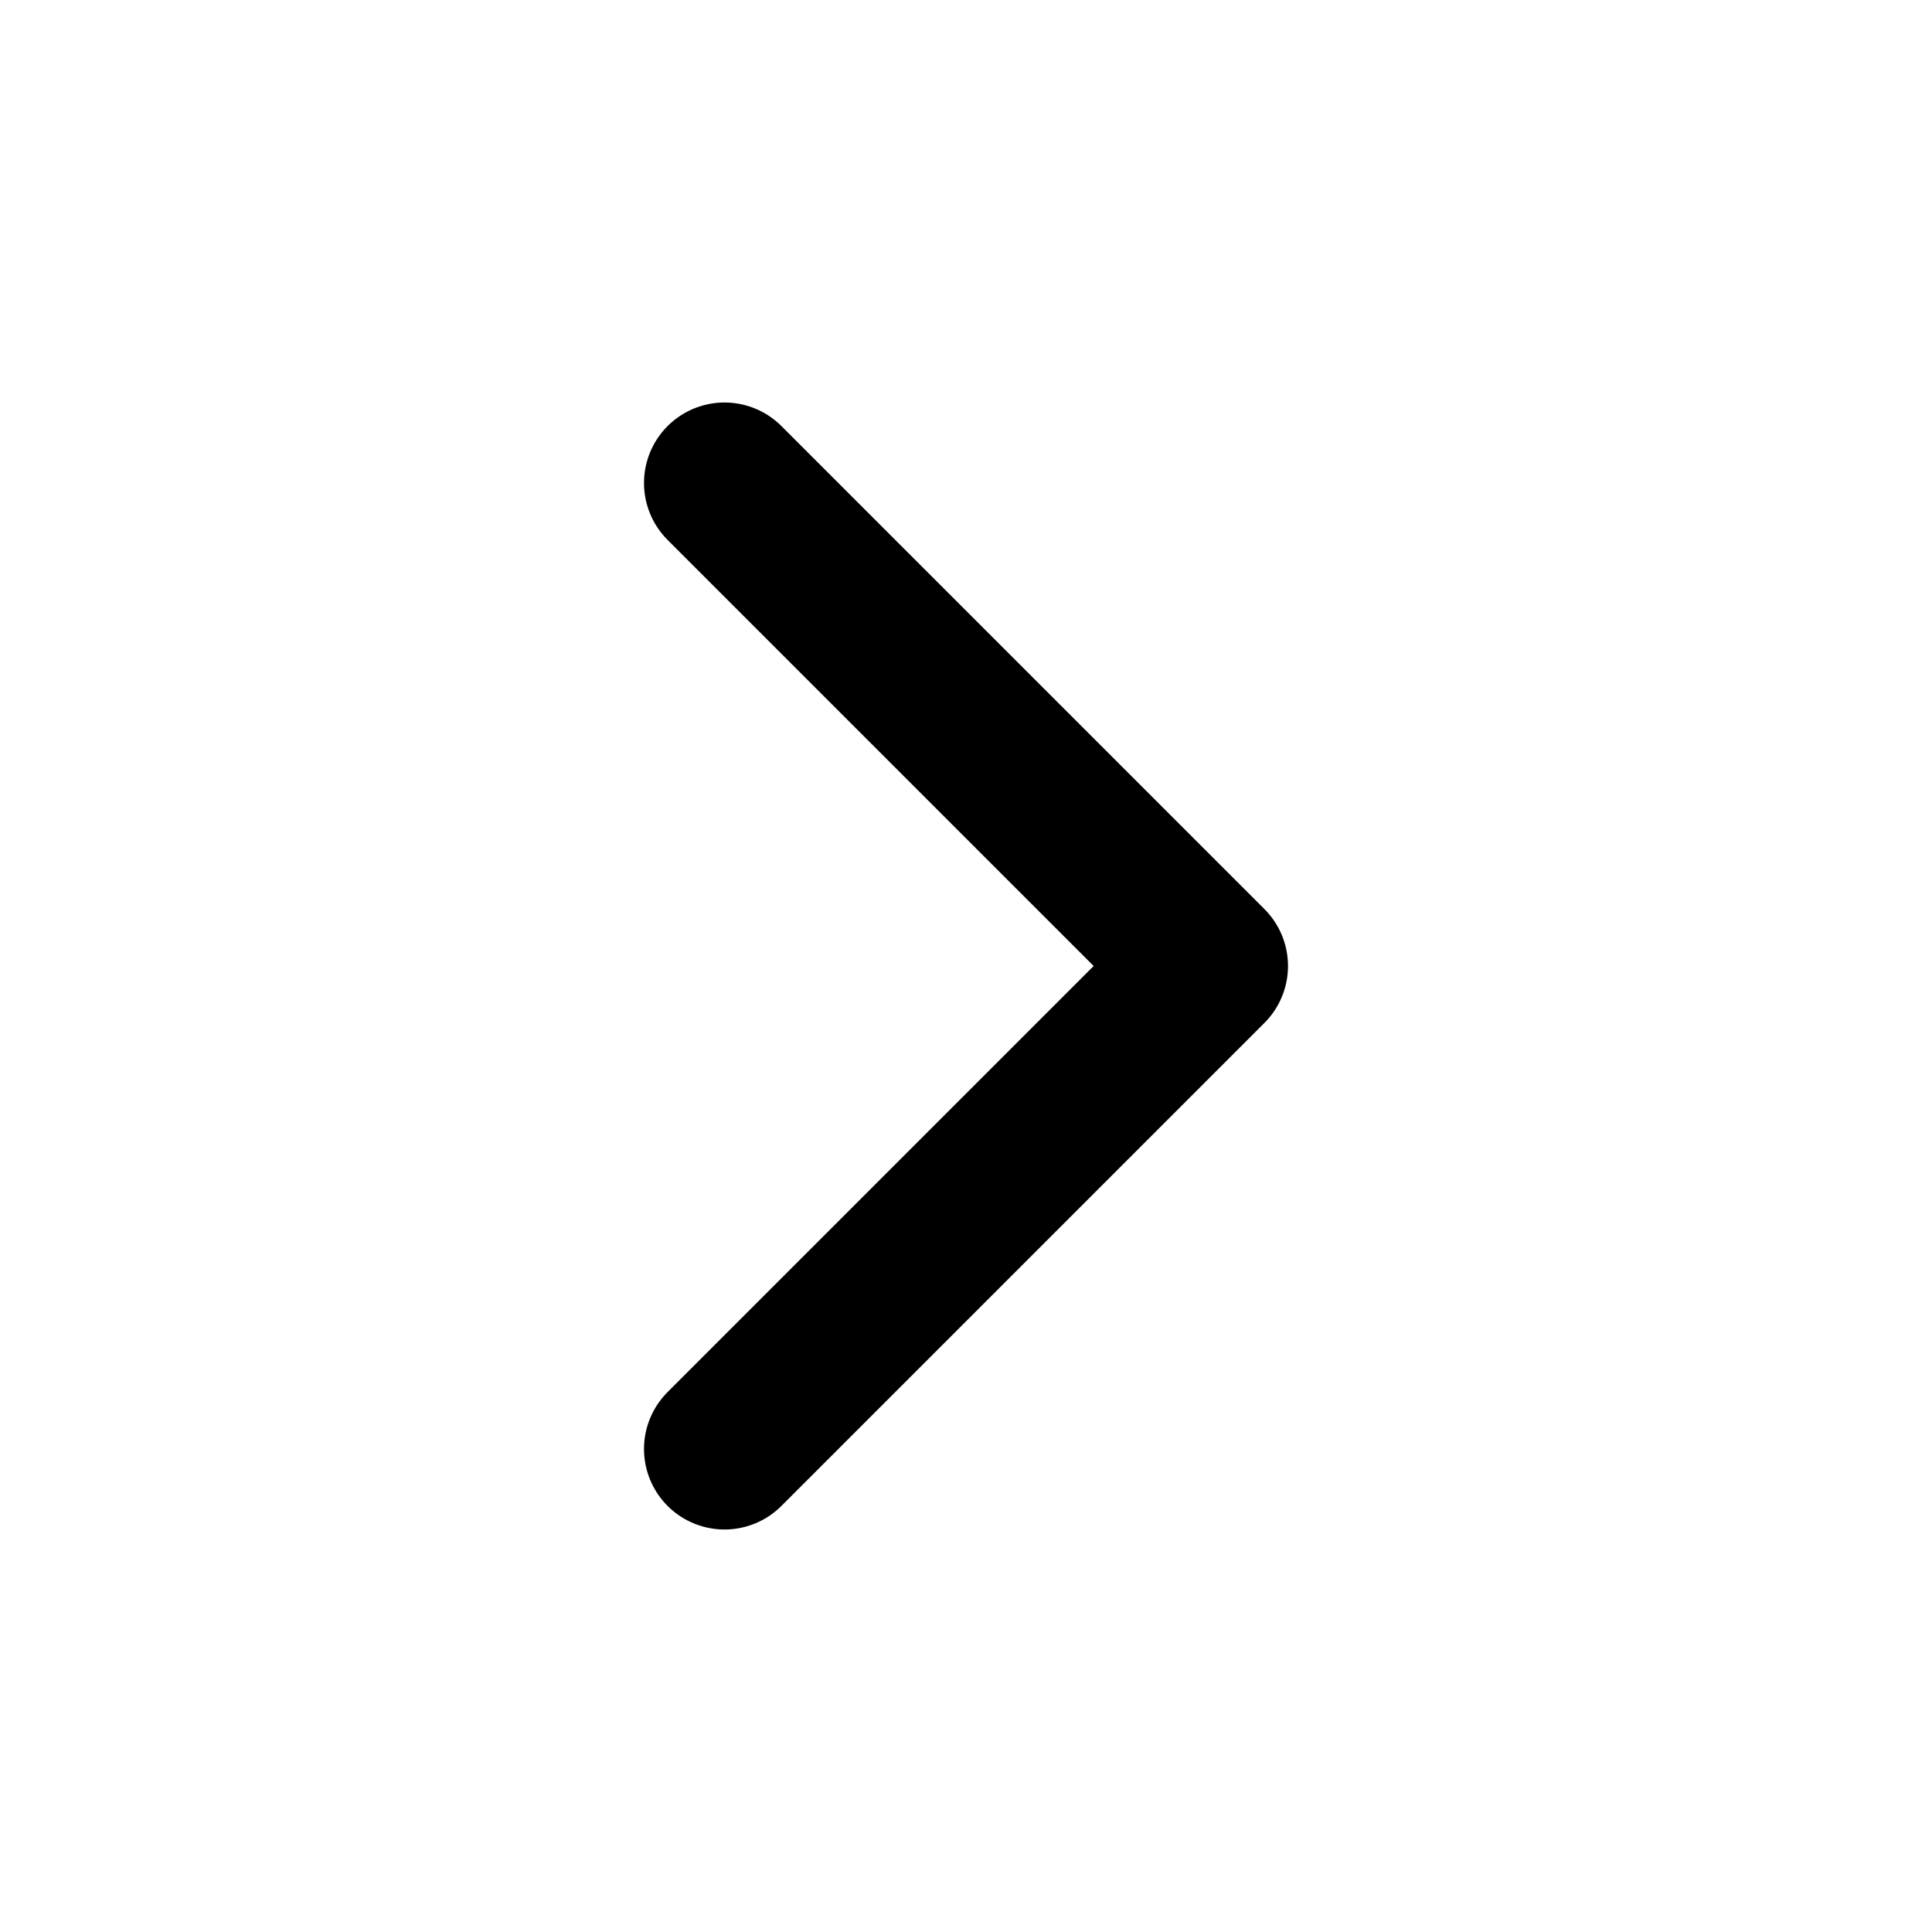
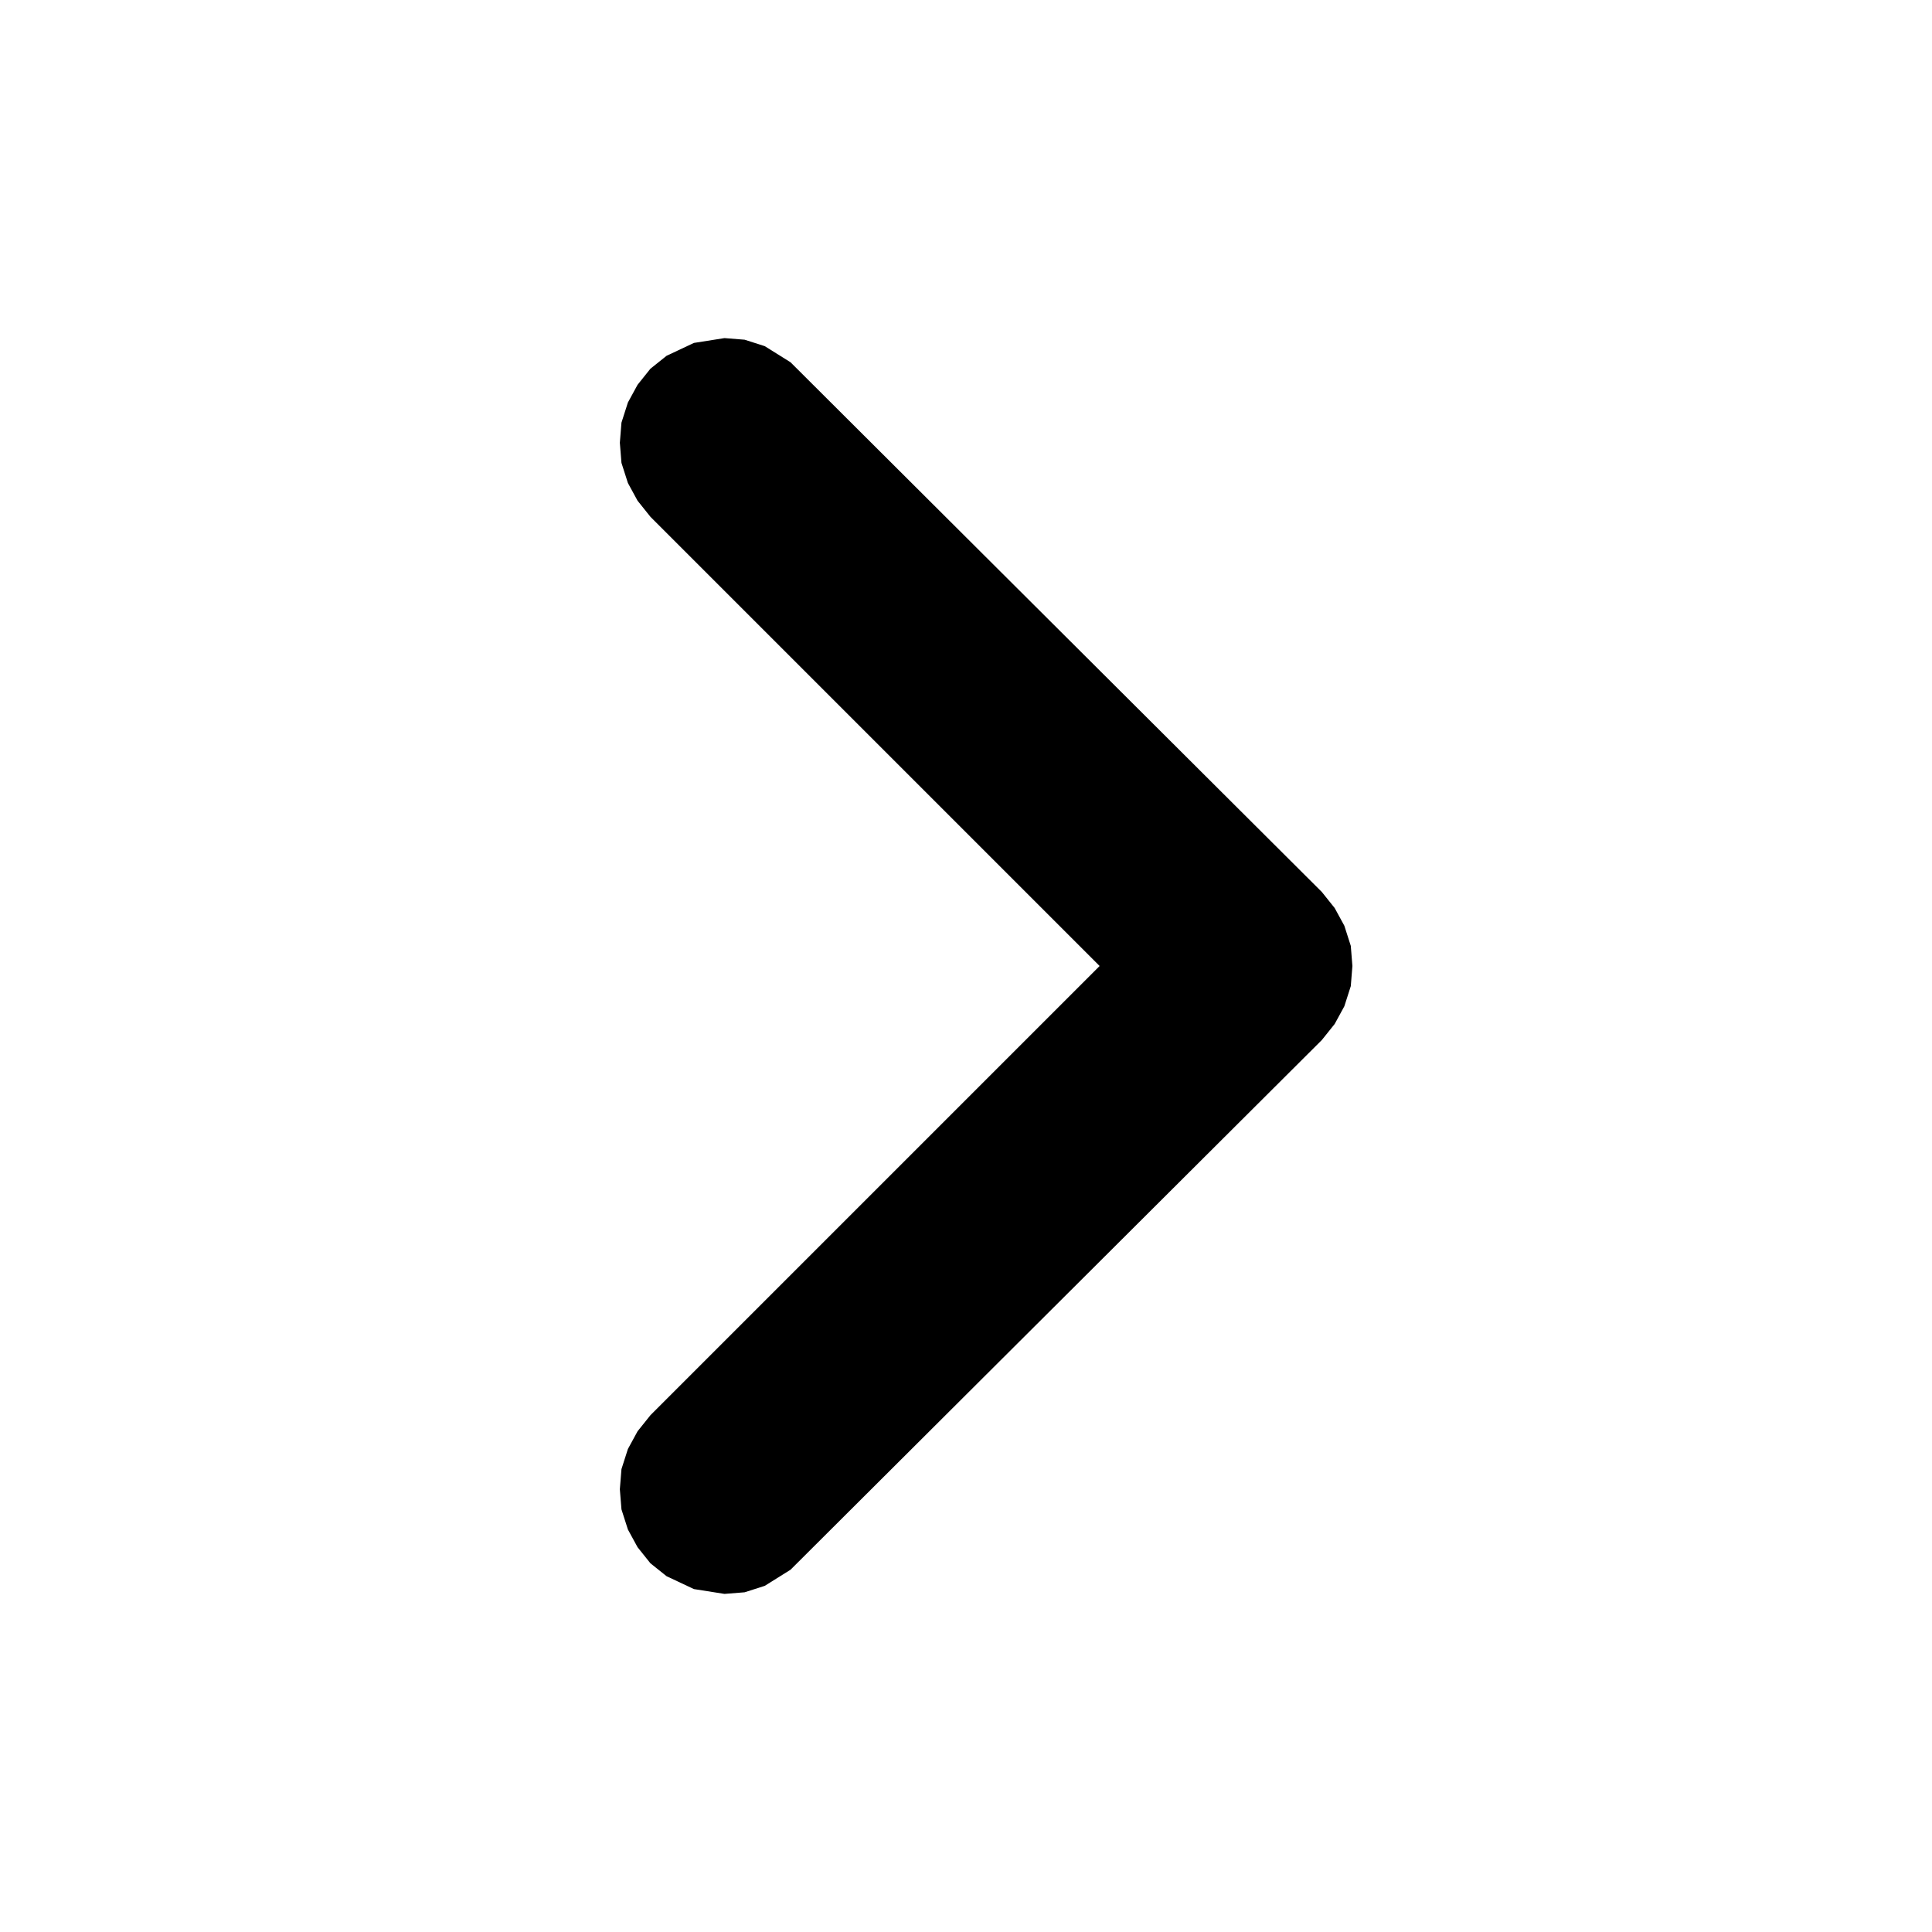
- <svg xmlns="http://www.w3.org/2000/svg" class="lucide lucide-chevron-right" width="24" height="24" viewBox="0 0 24 24" fill="none" stroke="currentColor" stroke-width="2" stroke-linecap="round" stroke-linejoin="round">
-   <path d="m9 18 6-6-6-6" />
+ <svg xmlns="http://www.w3.org/2000/svg" viewBox="0 0 24 24">
+   <path fill="currentColor" fill-rule="evenodd" d="M13.66 12L8.08 6.42L7.92 6.22L7.8 6L7.72 5.75L7.7 5.5L7.72 5.25L7.8 5L7.92 4.78L8.08 4.58L8.28 4.42L8.62 4.26L9 4.2L9.25 4.22L9.5 4.3L9.82 4.5L16.42 11.08L16.58 11.28L16.7 11.5L16.78 11.75L16.8 12L16.78 12.25L16.7 12.5L16.58 12.72L16.42 12.92L9.82 19.5L9.5 19.7L9.25 19.78L9 19.8L8.62 19.74L8.28 19.58L8.08 19.42L7.92 19.22L7.8 19L7.72 18.75L7.7 18.5L7.72 18.25L7.8 18L7.92 17.78L8.08 17.58Z" />
</svg>
